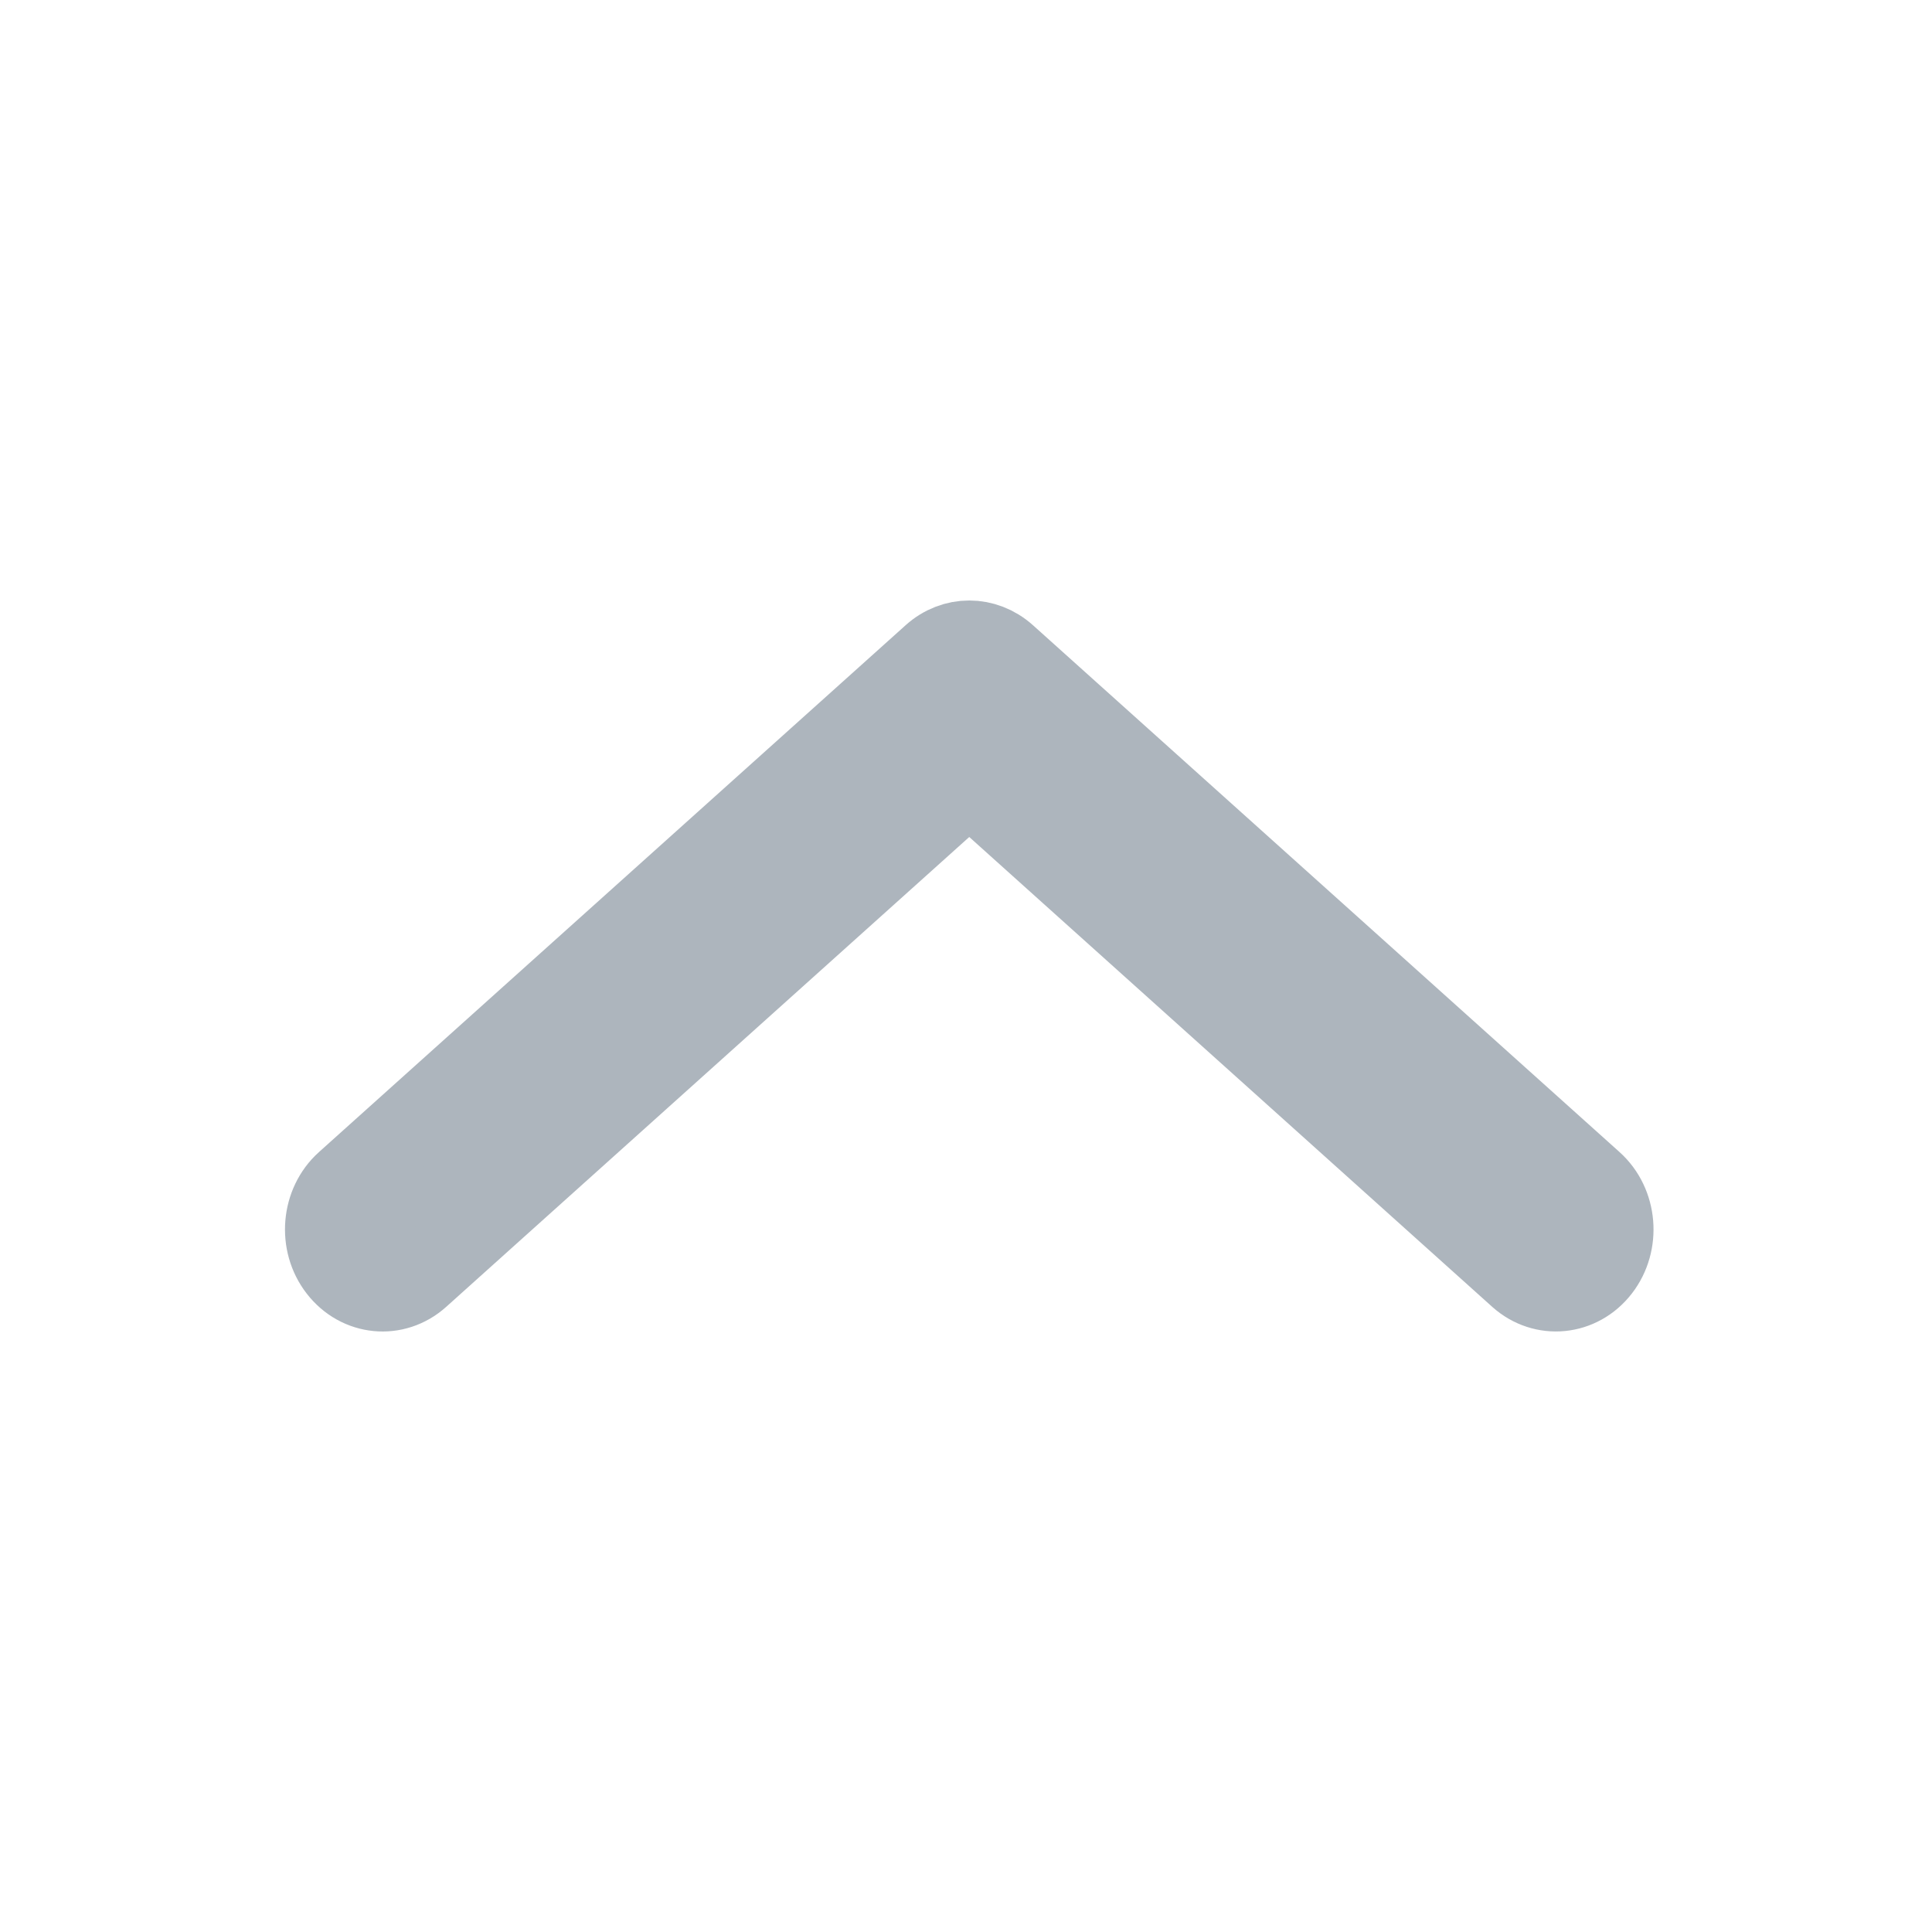
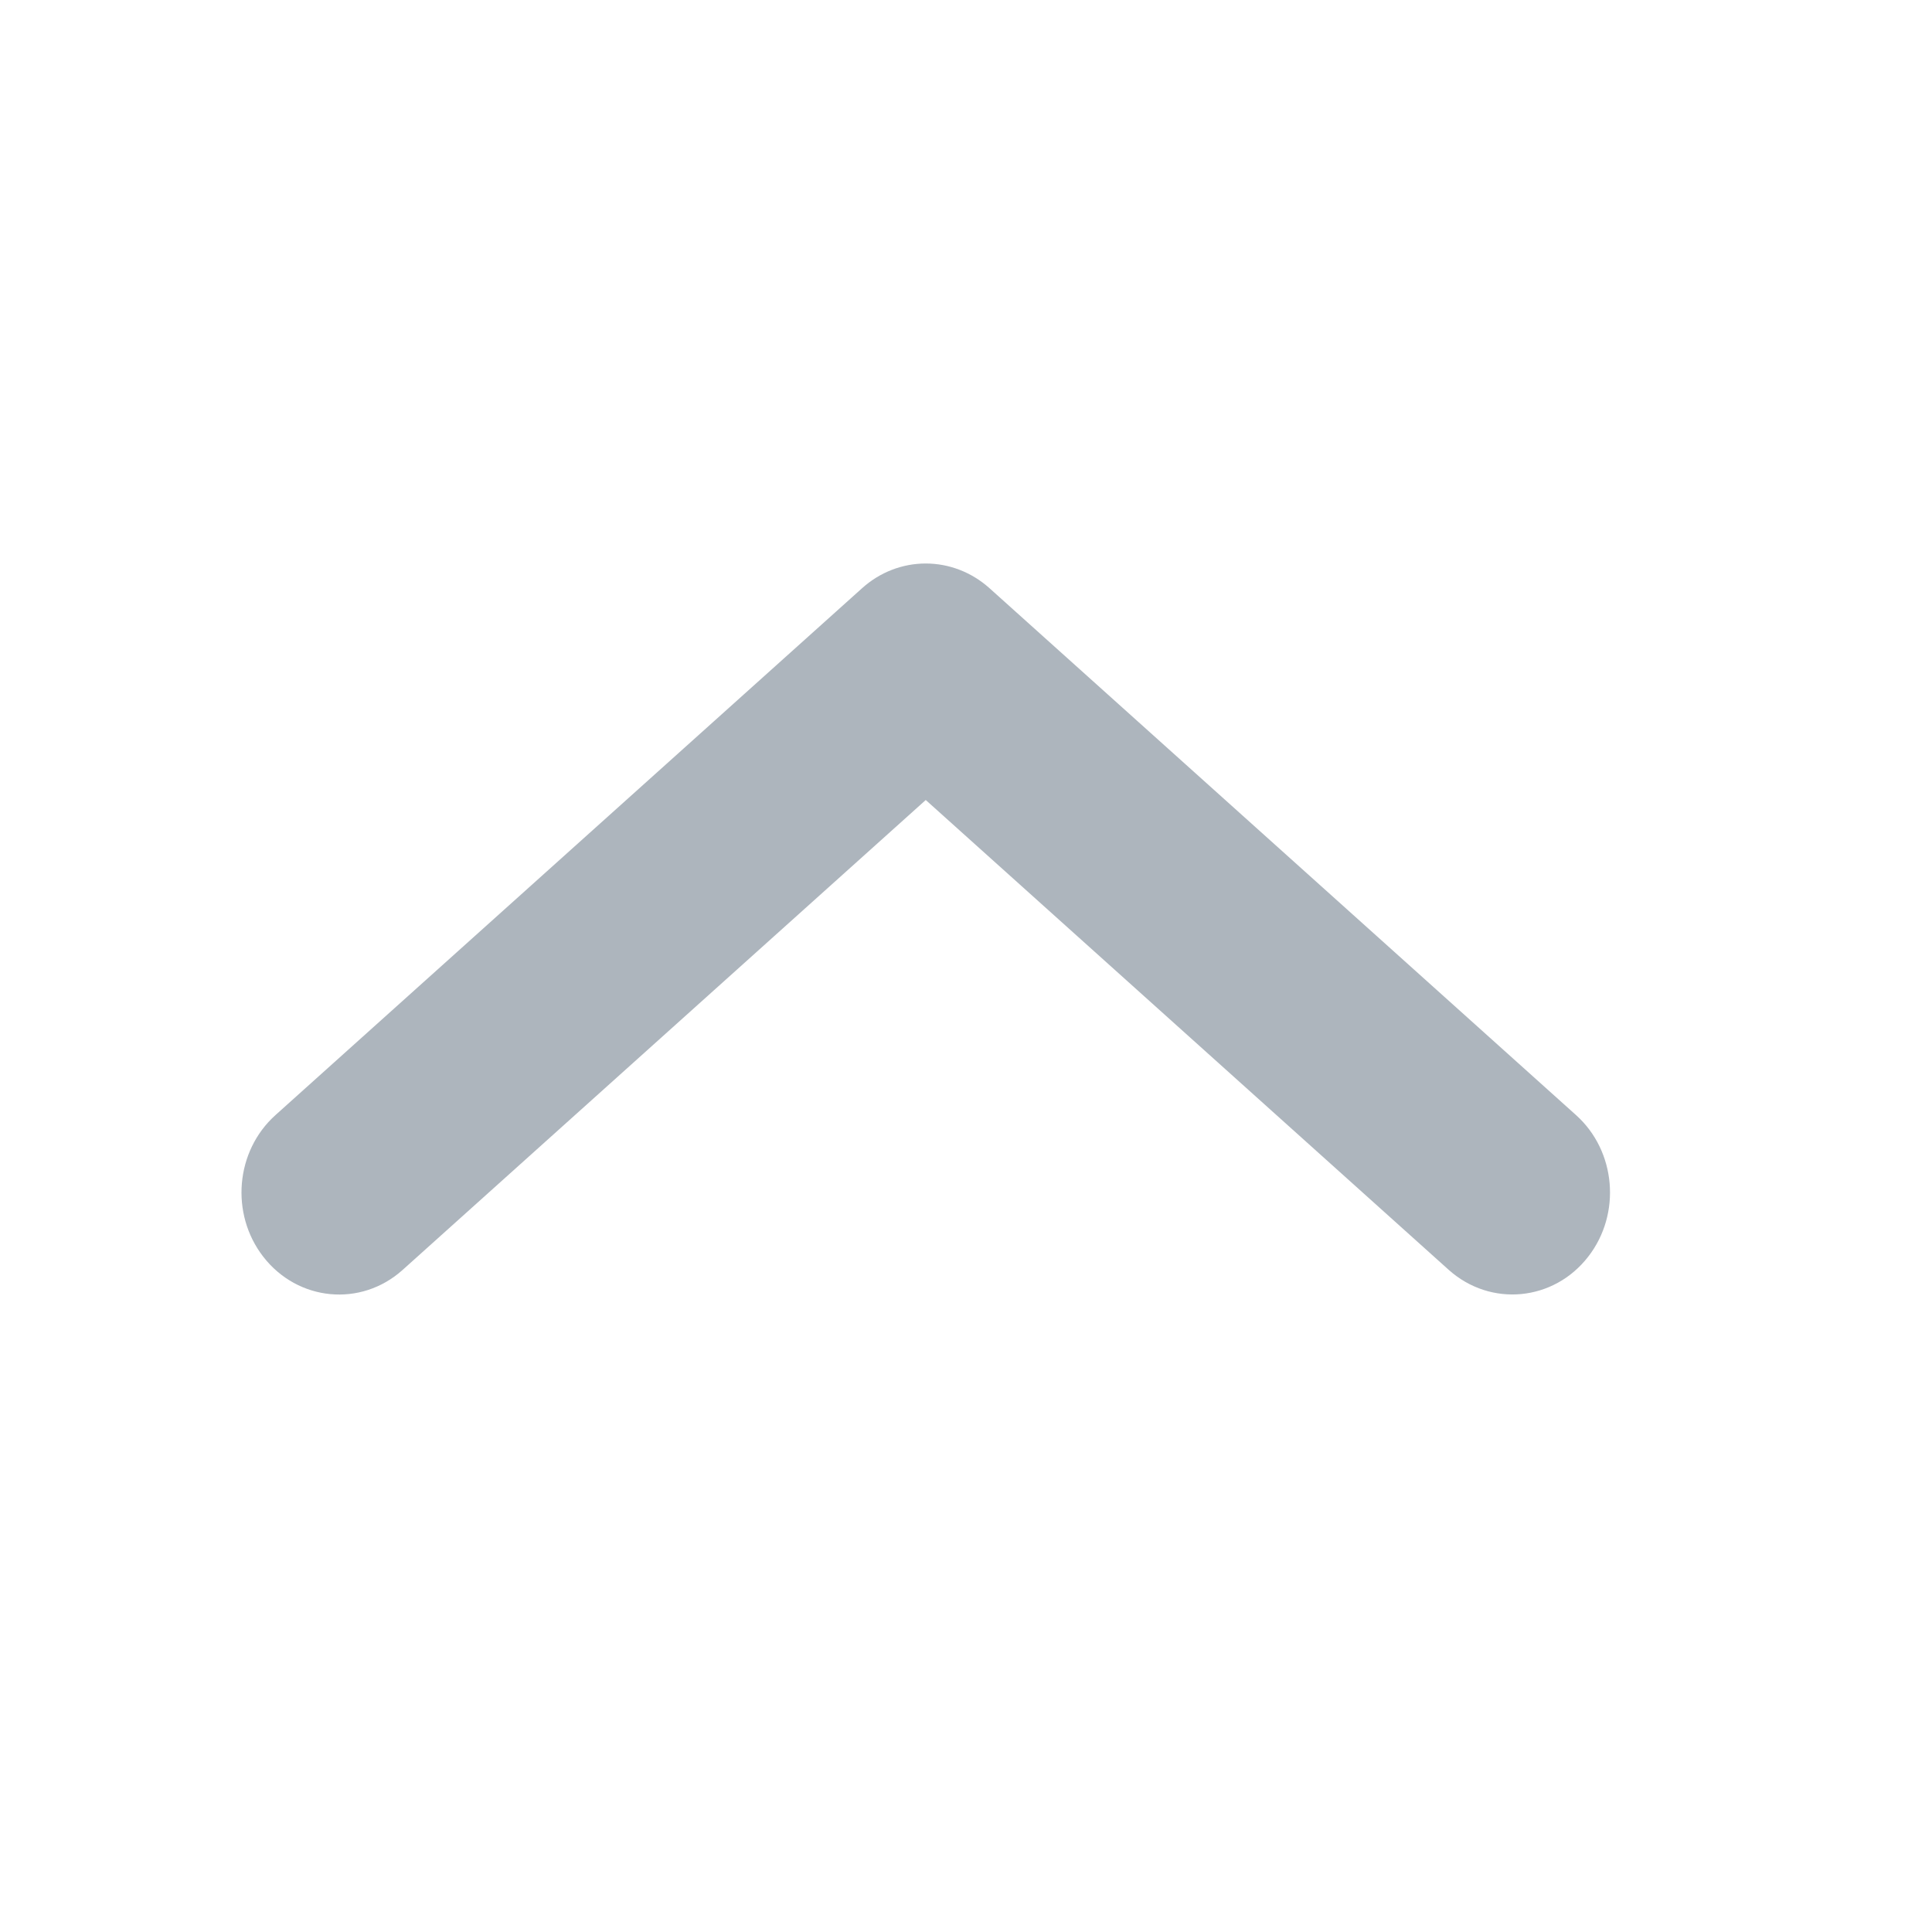
<svg xmlns="http://www.w3.org/2000/svg" width="24px" height="24px" viewBox="0 0 24 24" version="1.1">
  <defs />
-   <g id="chevron_up" stroke="none" stroke-width="1" fill="none" fill-rule="evenodd">
-     <path d="M9.357,19.744 L15.902,12.457 C16.021,12.324 16.081,12.162 16.081,12 C16.081,11.838 16.021,11.676 15.902,11.544 L9.357,4.256 C9.086,3.954 8.602,3.913 8.277,4.165 C7.95,4.418 7.907,4.866 8.178,5.168 L14.315,12 L8.178,18.831 C7.907,19.134 7.951,19.583 8.277,19.835 C8.602,20.087 9.086,20.046 9.357,19.744 Z" id="Shape" stroke="#ADB5BD" fill="#ADB5BD" fill-rule="nonzero" transform="translate(12.0404, 12) scale(-1, -1) rotate(90) translate(-12.0404, -12) " />
+   <g id="chevron_right" stroke="none" stroke-width="1" fill="none" fill-rule="evenodd">
+     <path d="M19.73,15.61 C19.302,16.164 18.519,16.241 17.997,15.775 L11.5,9.938 L5.002,15.775 C4.482,16.242 3.699,16.165 3.27,15.611 C2.858,15.079 2.924,14.299 3.422,13.852 L10.709,7.307 C10.93,7.108 11.21,7 11.5,7 C11.789,7 12.07,7.108 12.291,7.306 L19.578,13.852 C20.076,14.299 20.142,15.079 19.73,15.61 Z" id="Shape" fill="#ADB5BD" fill-rule="nonzero" />
  </g>
</svg>
